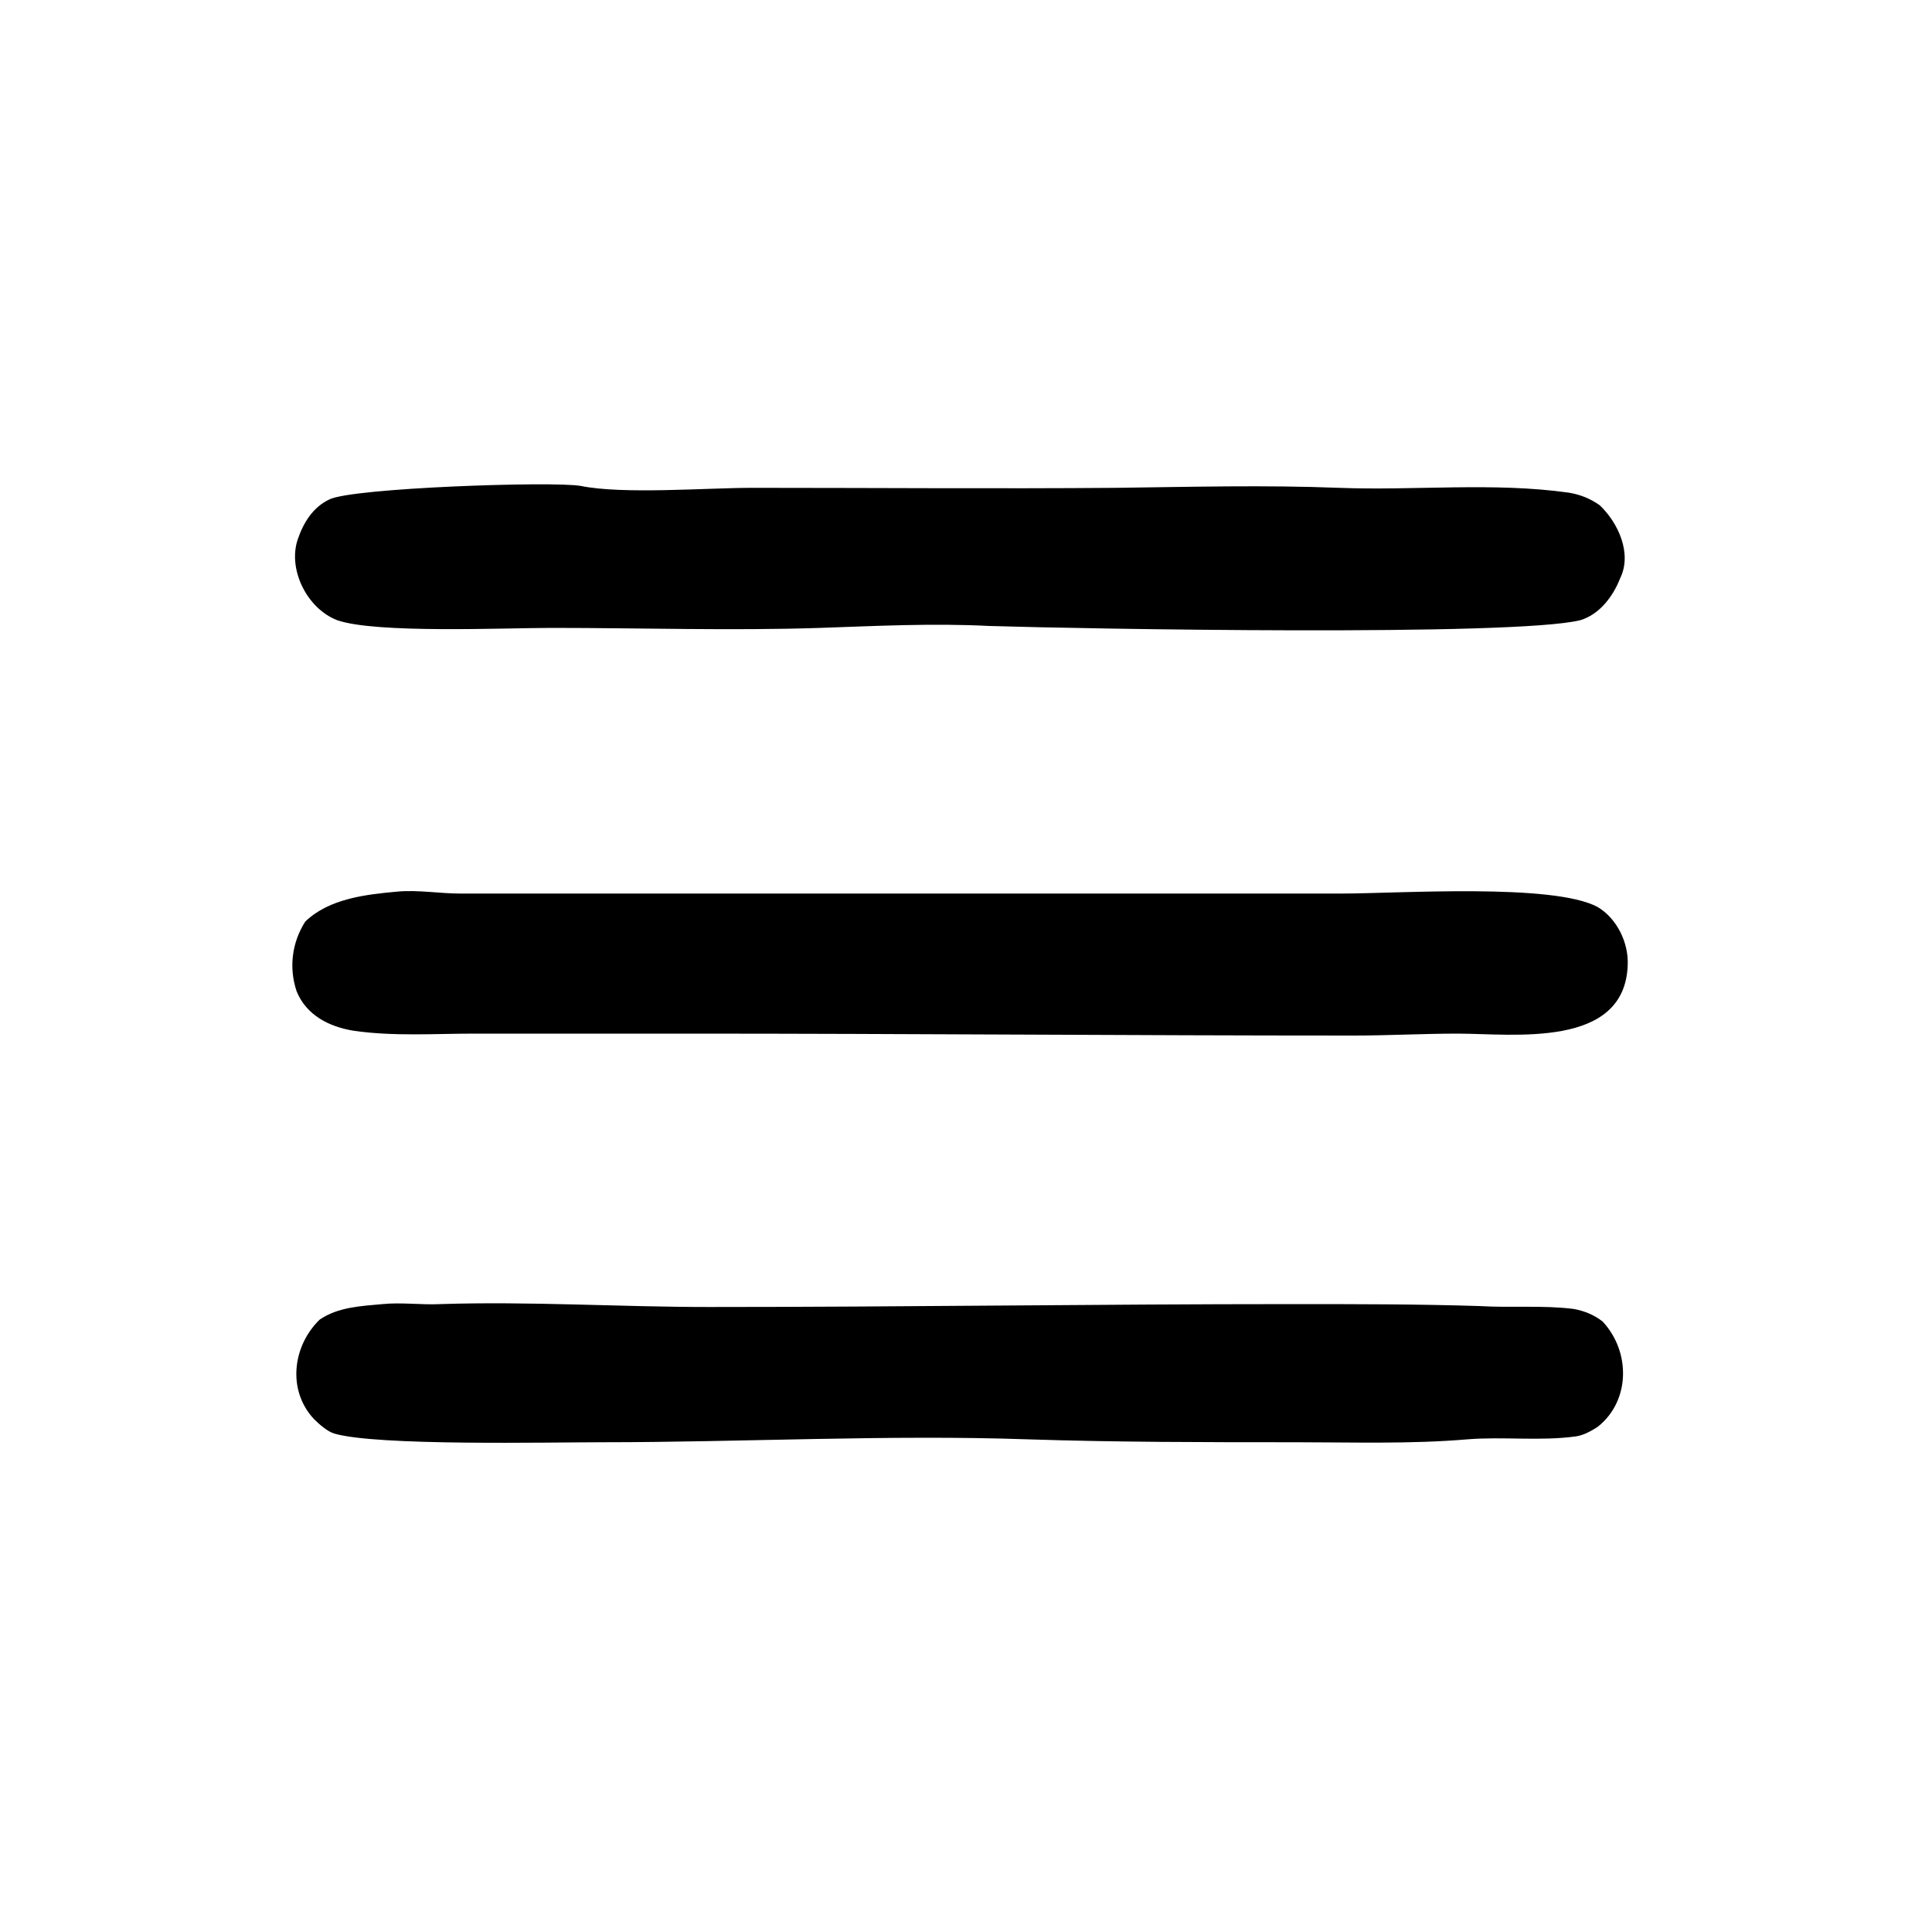
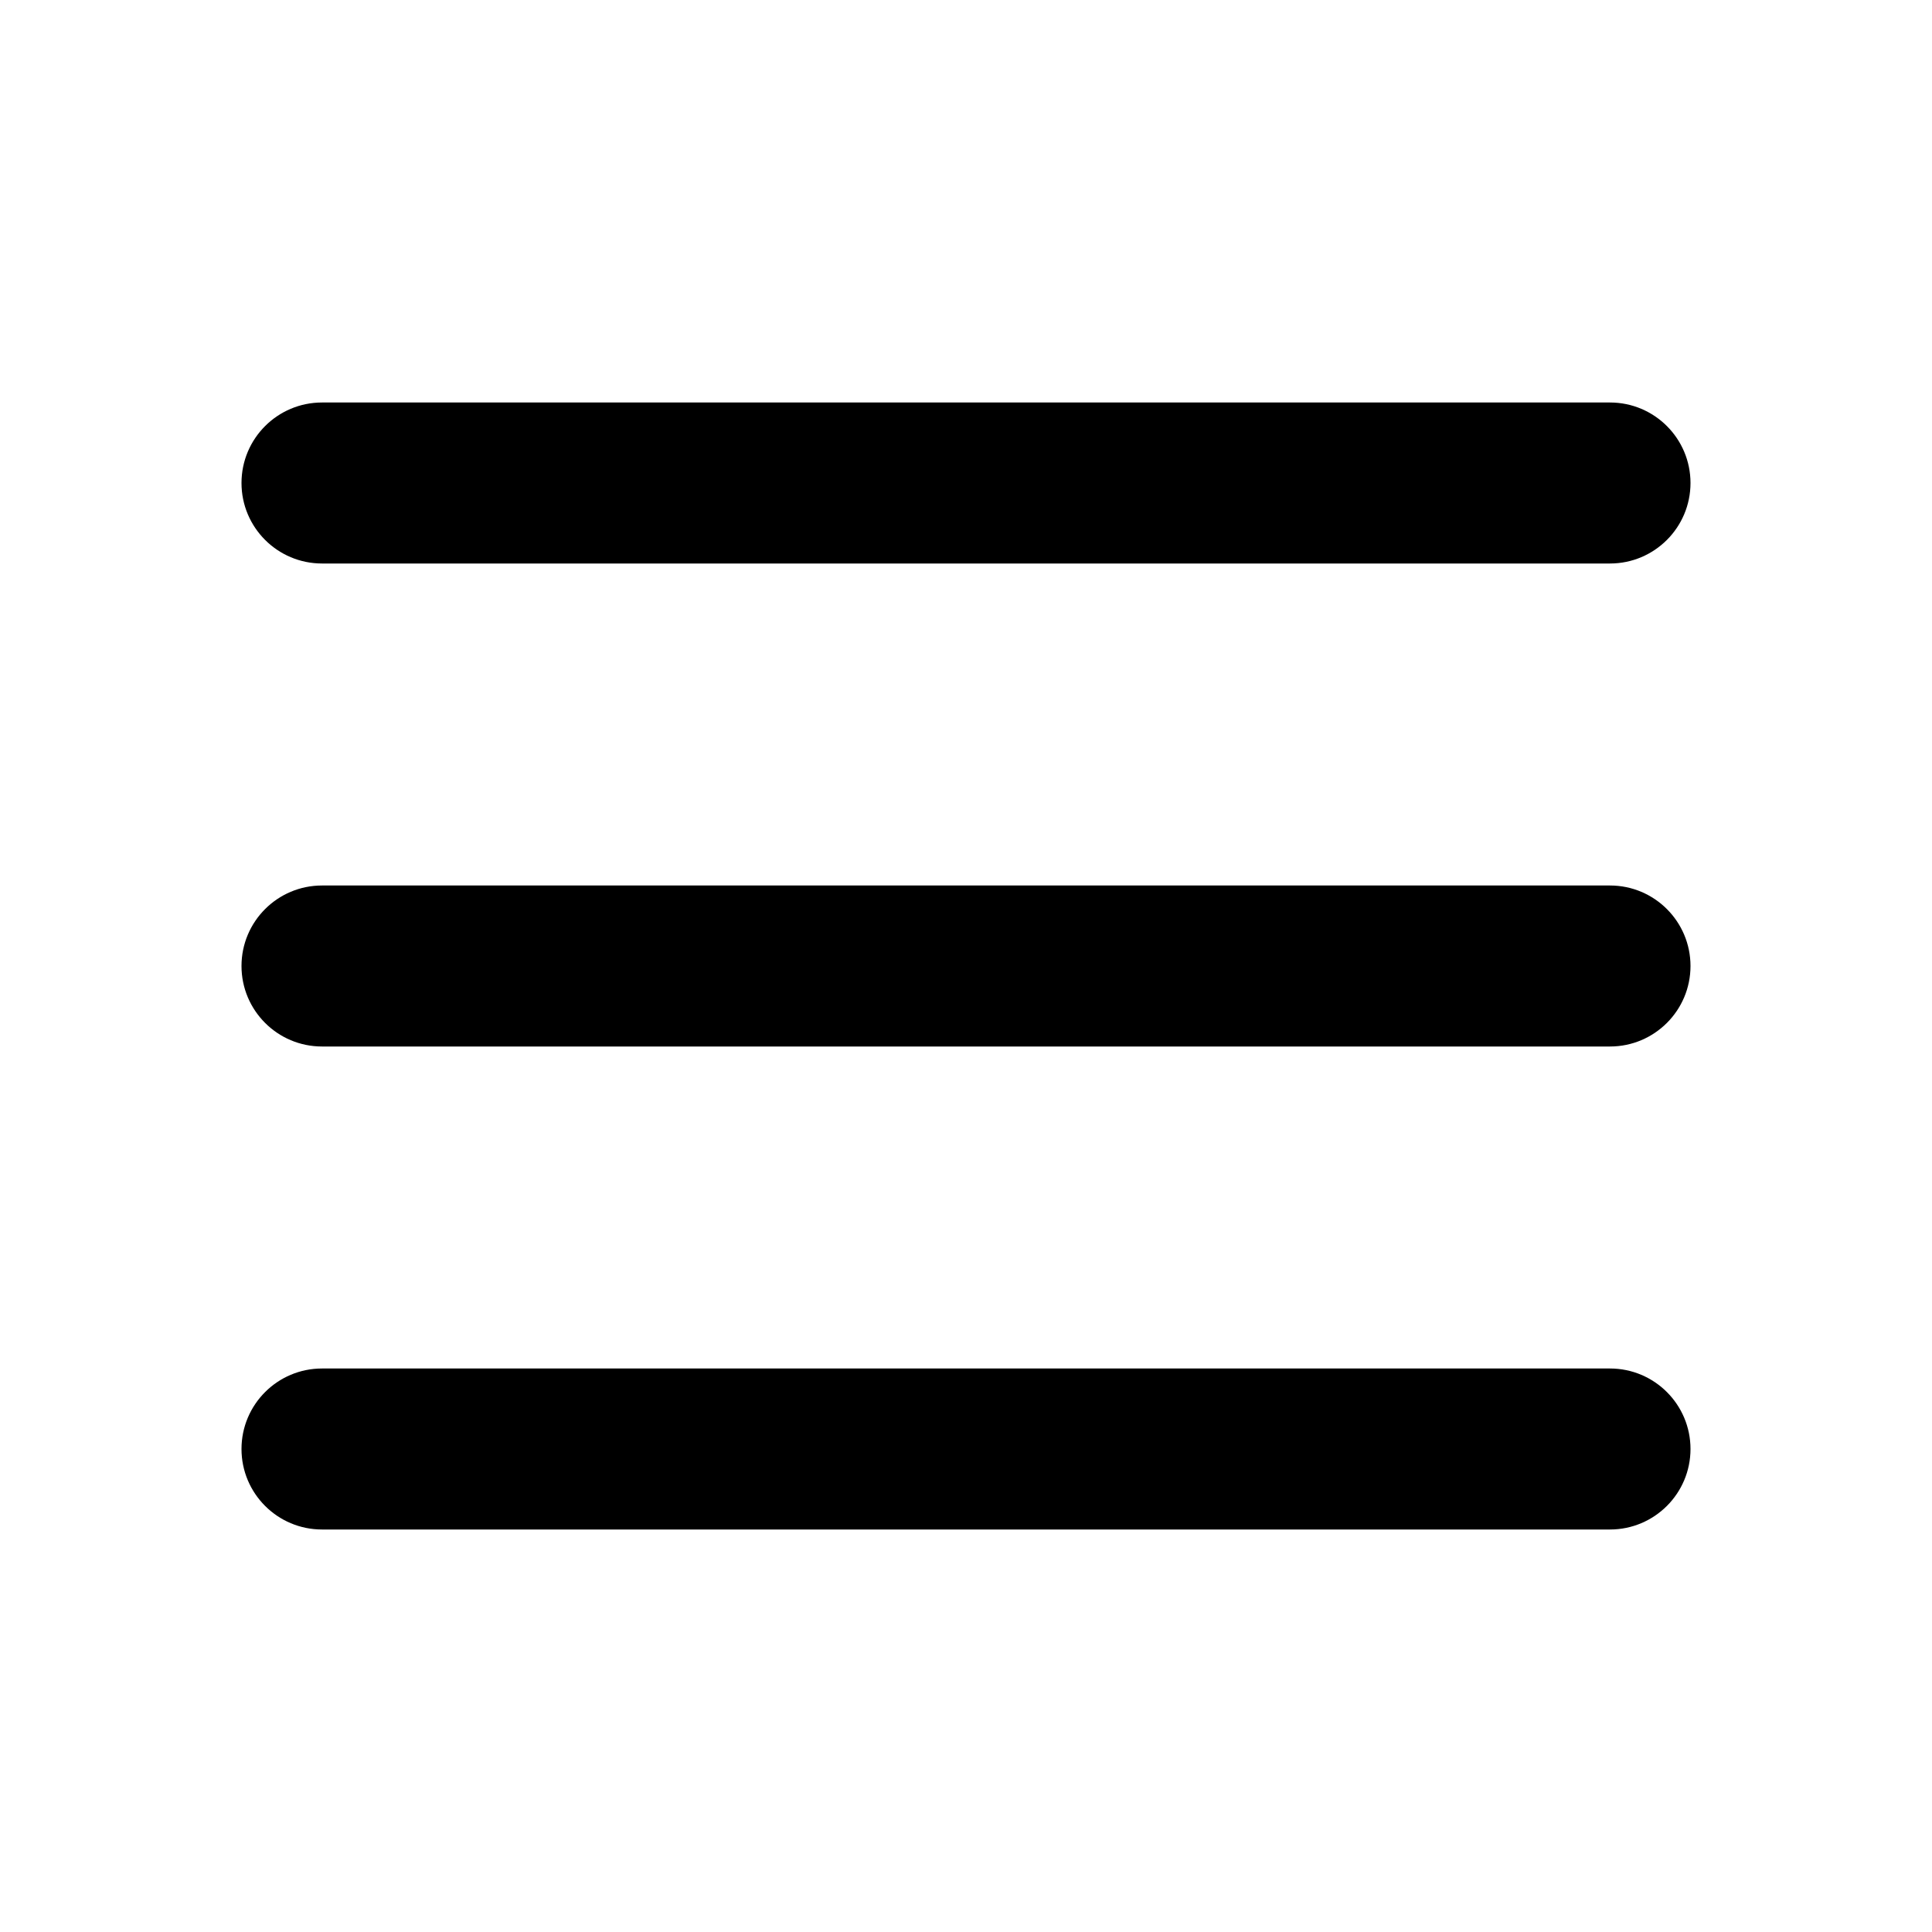
- <svg xmlns="http://www.w3.org/2000/svg" viewBox="0 0 20 20" width="20" height="20">
-   <path d="M3.08 5.59C3.14 5.41 3.24 5.25 3.41 5.17C3.65 5.05 5.72 4.98 6.01 5.03C6.45 5.12 7.31 5.05 7.79 5.05C9.05 5.05 10.3 5.06 11.56 5.05C12.33 5.04 13.1 5.02 13.86 5.05C14.65 5.08 15.46 4.99 16.24 5.1C16.36 5.12 16.46 5.16 16.56 5.23C16.75 5.41 16.9 5.73 16.77 5.99C16.7 6.17 16.56 6.36 16.36 6.42C15.68 6.59 11.21 6.51 10.24 6.48C9.66 6.45 9.07 6.48 8.49 6.5C7.57 6.53 6.64 6.5 5.71 6.5C5.22 6.5 3.89 6.56 3.49 6.42C3.18 6.3 2.98 5.9 3.08 5.59ZM3.16 9.54C3.41 9.3 3.79 9.26 4.11 9.23C4.33 9.21 4.55 9.25 4.76 9.25C5.48 9.25 6.2 9.25 6.91 9.25C9.24 9.25 11.56 9.25 13.89 9.25C14.48 9.25 16.08 9.14 16.54 9.39C16.74 9.51 16.86 9.76 16.85 9.99C16.82 10.86 15.66 10.7 15.09 10.7C14.73 10.7 14.37 10.72 14.01 10.72C11.71 10.72 9.41 10.7 7.11 10.7C6.38 10.7 5.65 10.7 4.91 10.7C4.5 10.7 4.07 10.73 3.66 10.67C3.41 10.63 3.17 10.51 3.07 10.26C2.99 10.02 3.02 9.76 3.16 9.54ZM3.31 13.66C3.5 13.53 3.74 13.52 3.96 13.5C4.16 13.48 4.36 13.51 4.56 13.5C5.48 13.47 6.41 13.53 7.34 13.53C9.35 13.53 11.37 13.5 13.39 13.5C14.03 13.5 14.67 13.5 15.31 13.52C15.64 13.54 15.97 13.51 16.29 13.55C16.4 13.57 16.5 13.61 16.59 13.68C16.88 13.99 16.88 14.5 16.54 14.77C16.48 14.81 16.39 14.86 16.31 14.87C15.94 14.92 15.56 14.87 15.19 14.9C14.6 14.95 14 14.93 13.41 14.93C12.49 14.93 11.56 14.93 10.64 14.9C9.21 14.85 7.68 14.93 6.24 14.93C5.68 14.93 3.9 14.97 3.46 14.84C3.39 14.82 3.3 14.74 3.25 14.69C2.97 14.39 3.03 13.93 3.31 13.66Z" fill="currentColor" />
+ <svg xmlns="http://www.w3.org/2000/svg" viewBox="0 0 24 24" width="24" height="24">
+   <path fill="currentColor" d="M4 5H20C20.552 5 21 5.448 21 6C21 6.552 20.552 7 20 7H4C3.448 7 3 6.552 3 6C3 5.448 3.448 5 4 5ZM4 11H20C20.552 11 21 11.448 21 12C21 12.552 20.552 13 20 13H4C3.448 13 3 12.552 3 12C3 11.448 3.448 11 4 11ZM4 17H20C20.552 17 21 17.448 21 18C21 18.552 20.552 19 20 19H4C3.448 19 3 18.552 3 18C3 17.448 3.448 17 4 17Z" />
</svg>
